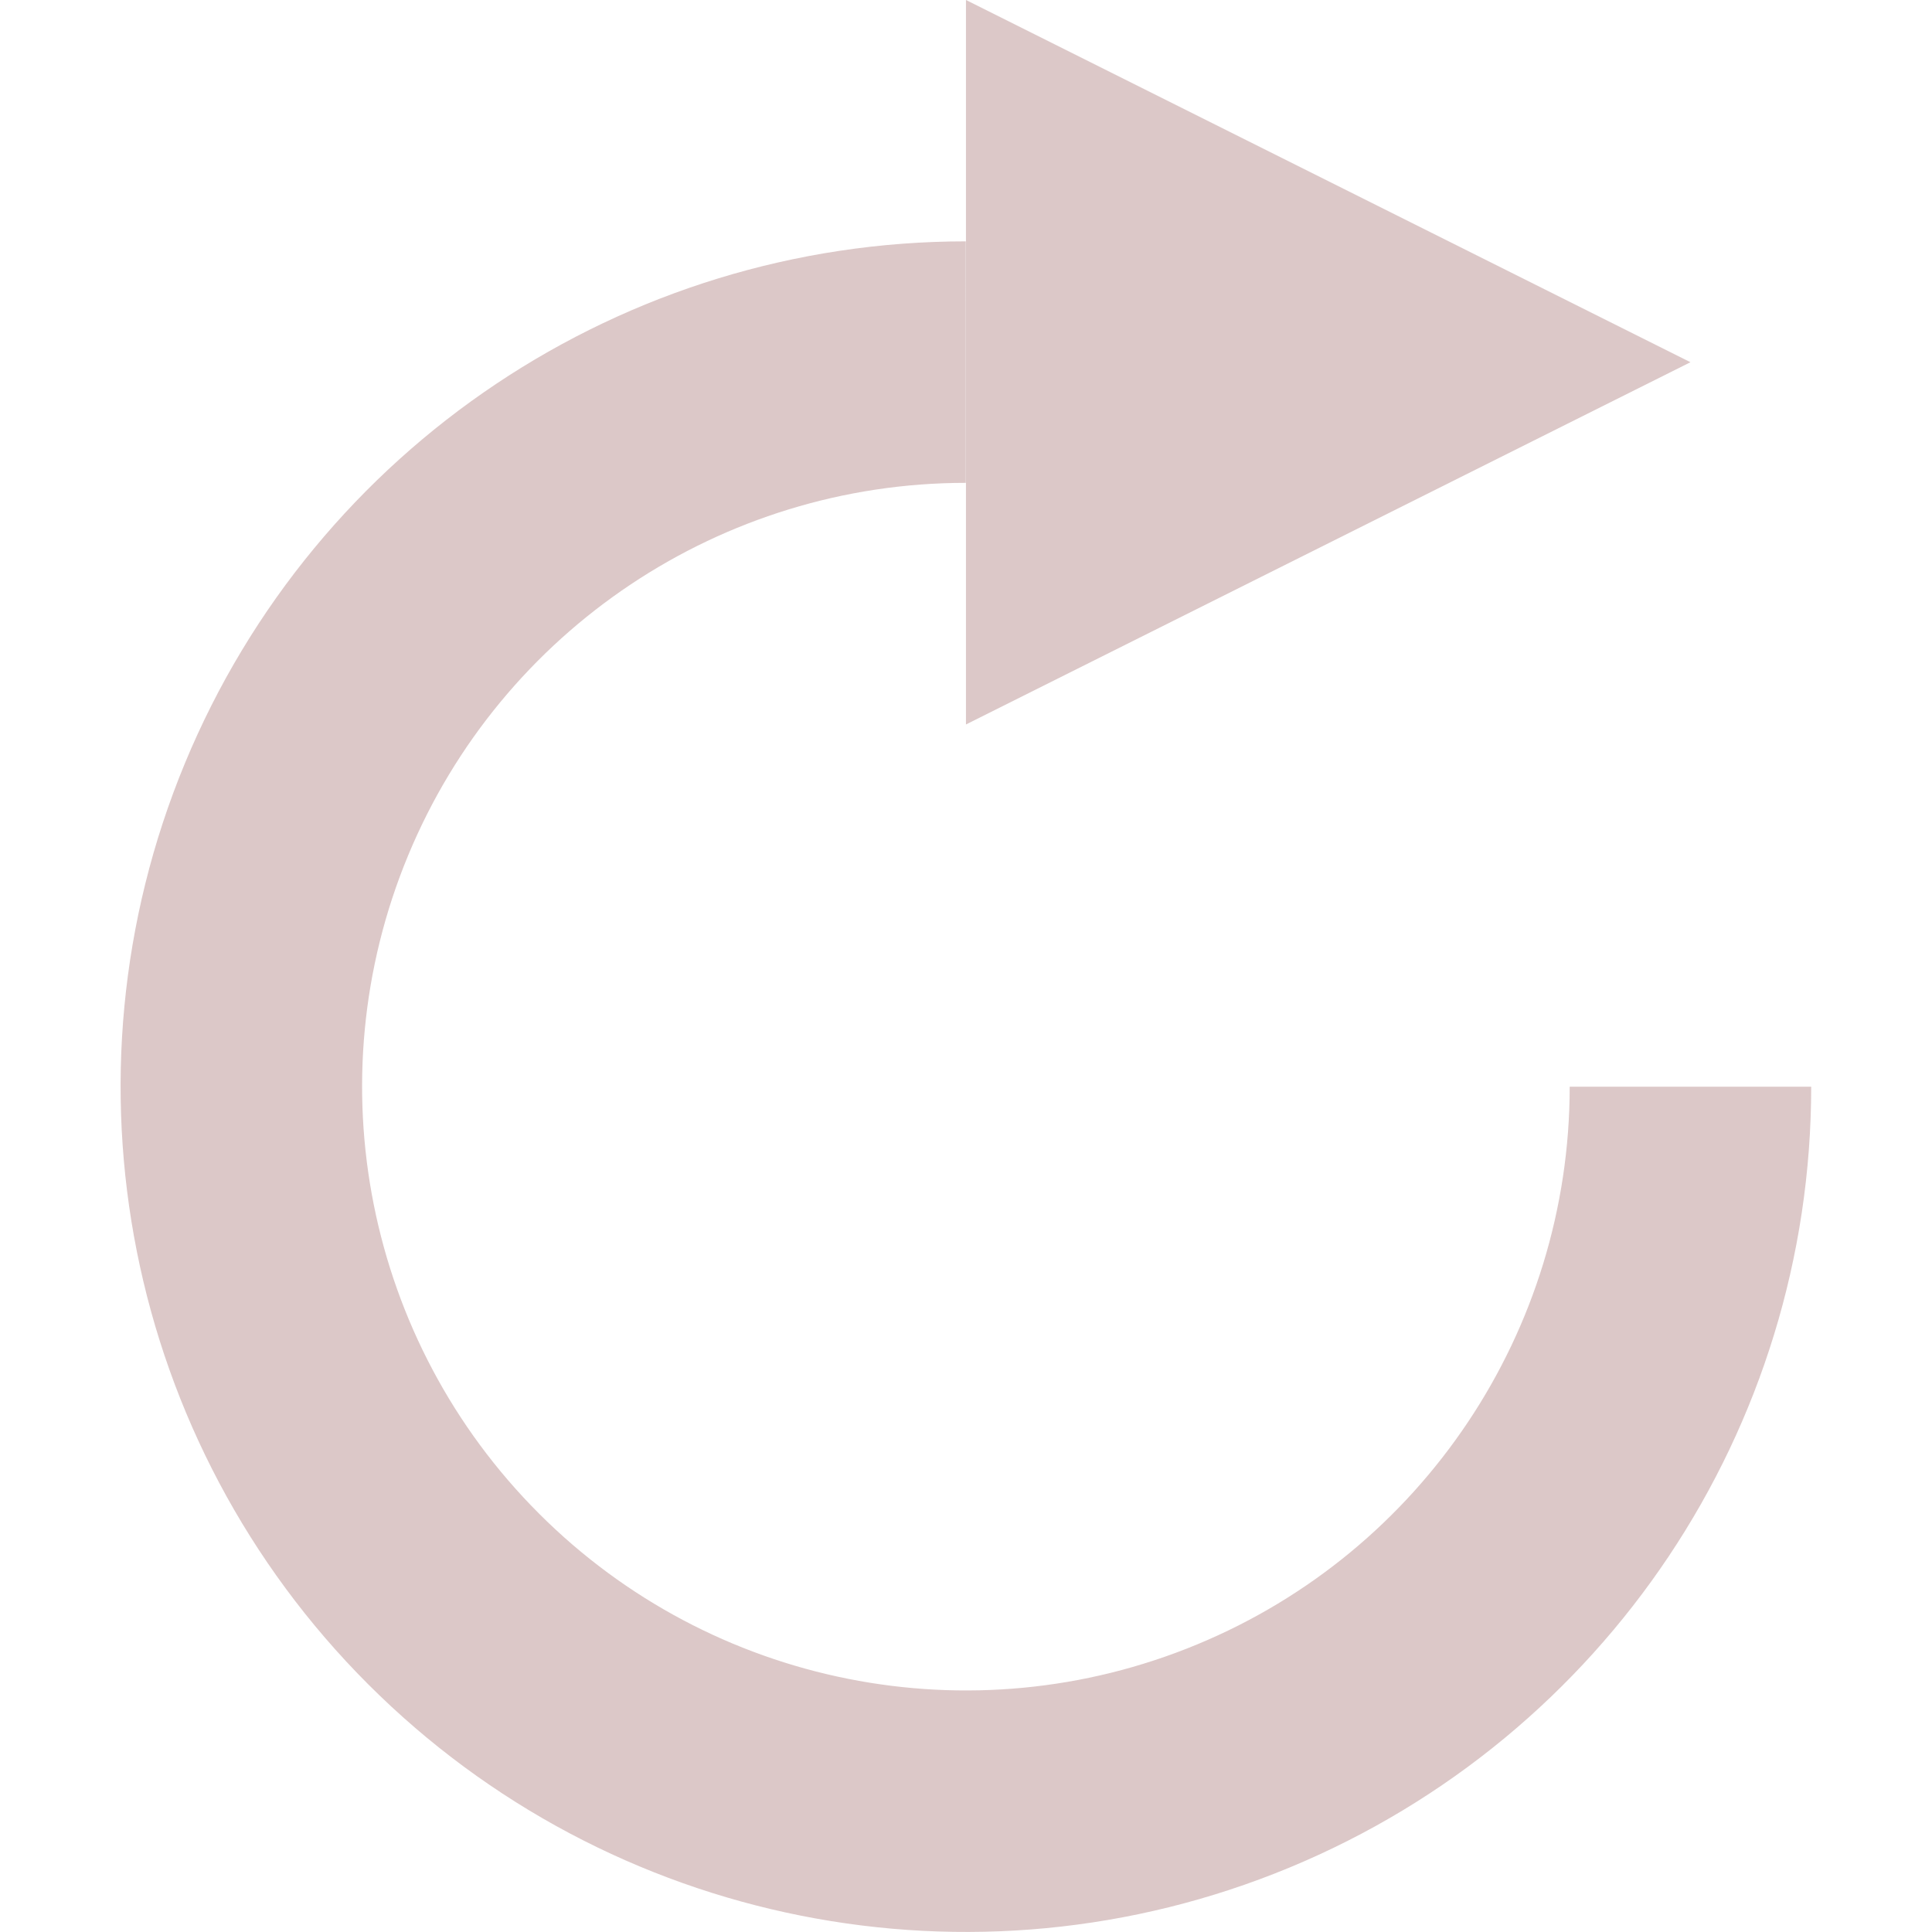
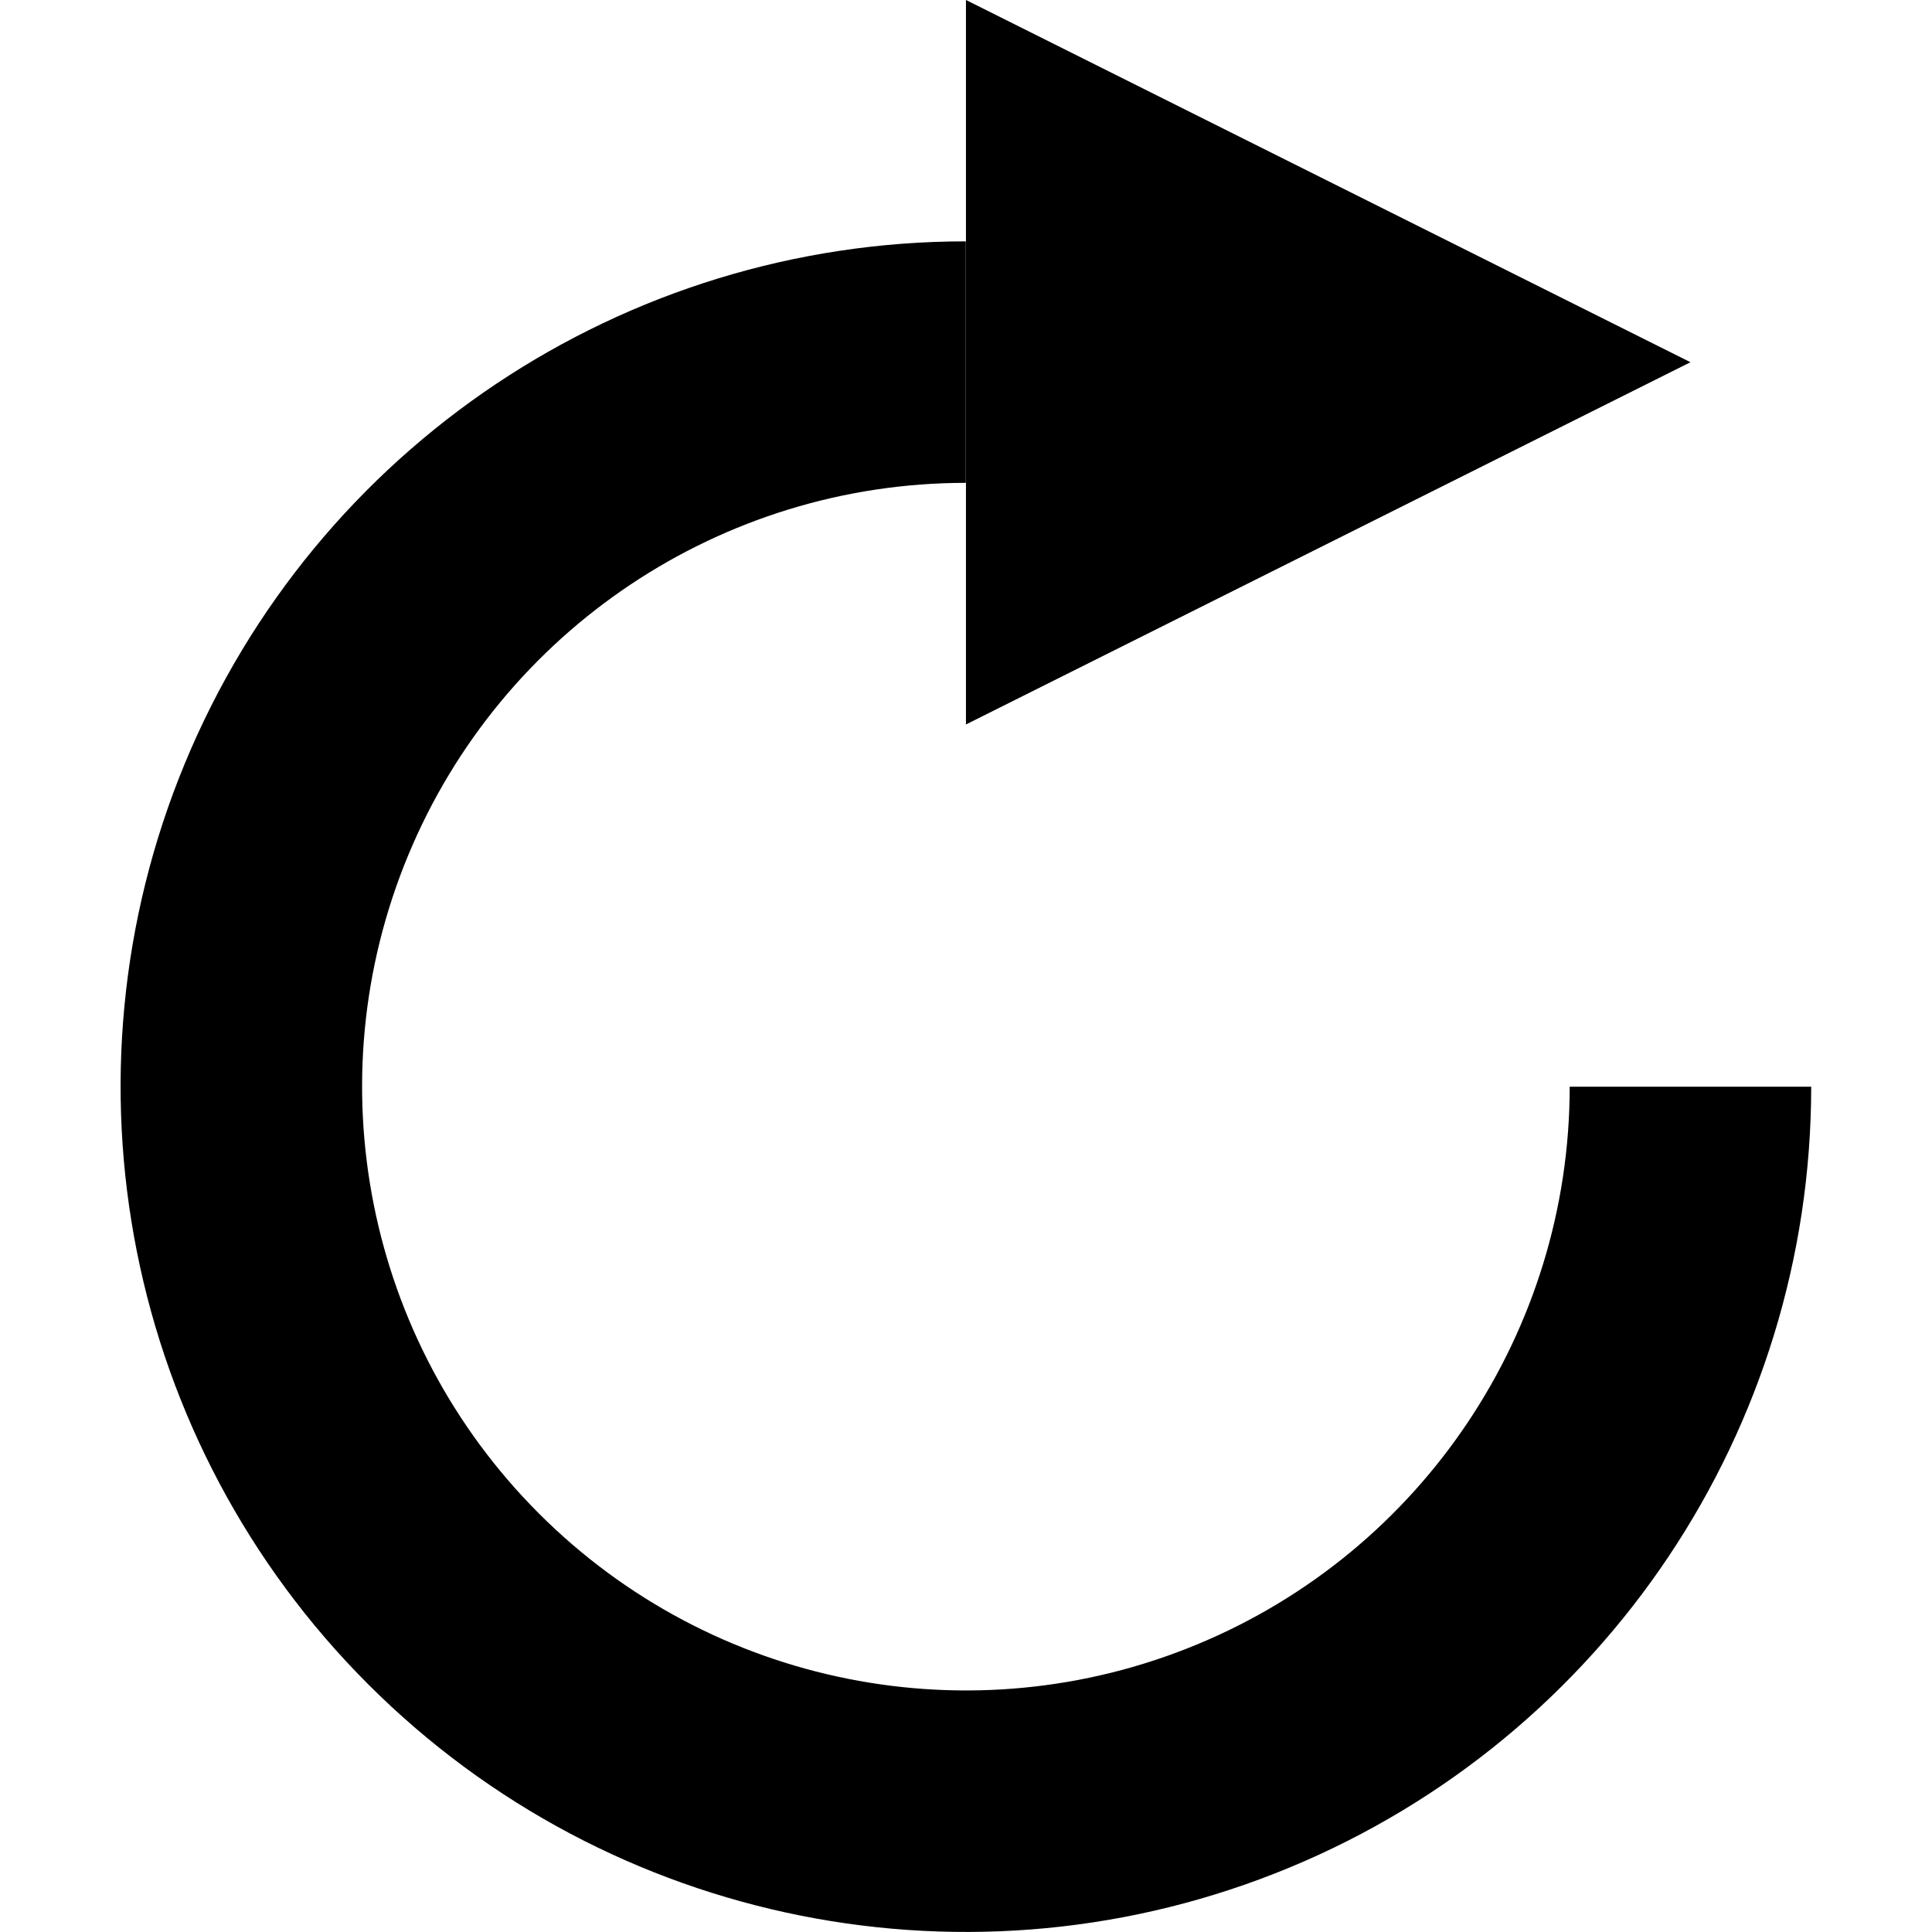
<svg xmlns="http://www.w3.org/2000/svg" width="16" height="16" id="svg3031" version="1.1">
  <defs id="defs3033">
    <linearGradient id="linearGradient842">
      <stop style="stop-color:#b48c78;stop-opacity:1" offset="0" id="stop838" />
      <stop style="stop-color:#ffffff;stop-opacity:1;" offset="1" id="stop840" />
    </linearGradient>
  </defs>
  <g id="layer1" transform="translate(-340.5714,-483.3622)">
    <g transform="matrix(0.6060606,0,0,0.6060606,341.2987,-139.1604)" id="g4049-1" style="stroke:#000000;stroke-width:2.4;stroke-miterlimit:4;stroke-dasharray:none;stroke-opacity:1">
      <g id="g4026-3" transform="matrix(0.8,0,0,0.8,-20,209.6724)" style="stroke:#000000;stroke-width:3;stroke-miterlimit:4;stroke-dasharray:none;stroke-opacity:1" />
    </g>
-     <path style="fill:none;fill-opacity:1;stroke:#dcc8c8;stroke-width:2;stroke-linecap:butt;stroke-linejoin:miter;stroke-miterlimit:4;stroke-dasharray:none;stroke-opacity:1;paint-order:stroke fill markers;stop-color:#000000" id="path890" d="m 354.571,492.362 a 6,6 0 0 1 -3.704,5.543 6,6 0 0 1 -6.539,-1.301 6,6 0 0 1 -1.301,-6.539 6,6 0 0 1 5.543,-3.704" />
-     <path style="fill:#dcc8c8;fill-opacity:1;stroke:none;stroke-width:1px;stroke-linecap:butt;stroke-linejoin:miter;stroke-opacity:1" d="m 348.571,483.362 v 6 l 6,-3 z" id="path892" />
+     <path style="fill:none;fill-opacity:1;stroke:#000000;stroke-width:2;stroke-linecap:butt;stroke-linejoin:miter;stroke-miterlimit:4;stroke-dasharray:none;stroke-opacity:1;paint-order:stroke fill markers;stop-color:#000000" id="path890" d="m 354.571,492.362 a 6,6 0 0 1 -3.704,5.543 6,6 0 0 1 -6.539,-1.301 6,6 0 0 1 -1.301,-6.539 6,6 0 0 1 5.543,-3.704" />
+     <path style="fill:#000000;fill-opacity:1;stroke:none;stroke-width:1px;stroke-linecap:butt;stroke-linejoin:miter;stroke-opacity:1" d="m 348.571,483.362 v 6 l 6,-3 z" id="path892" />
  </g>
</svg>
